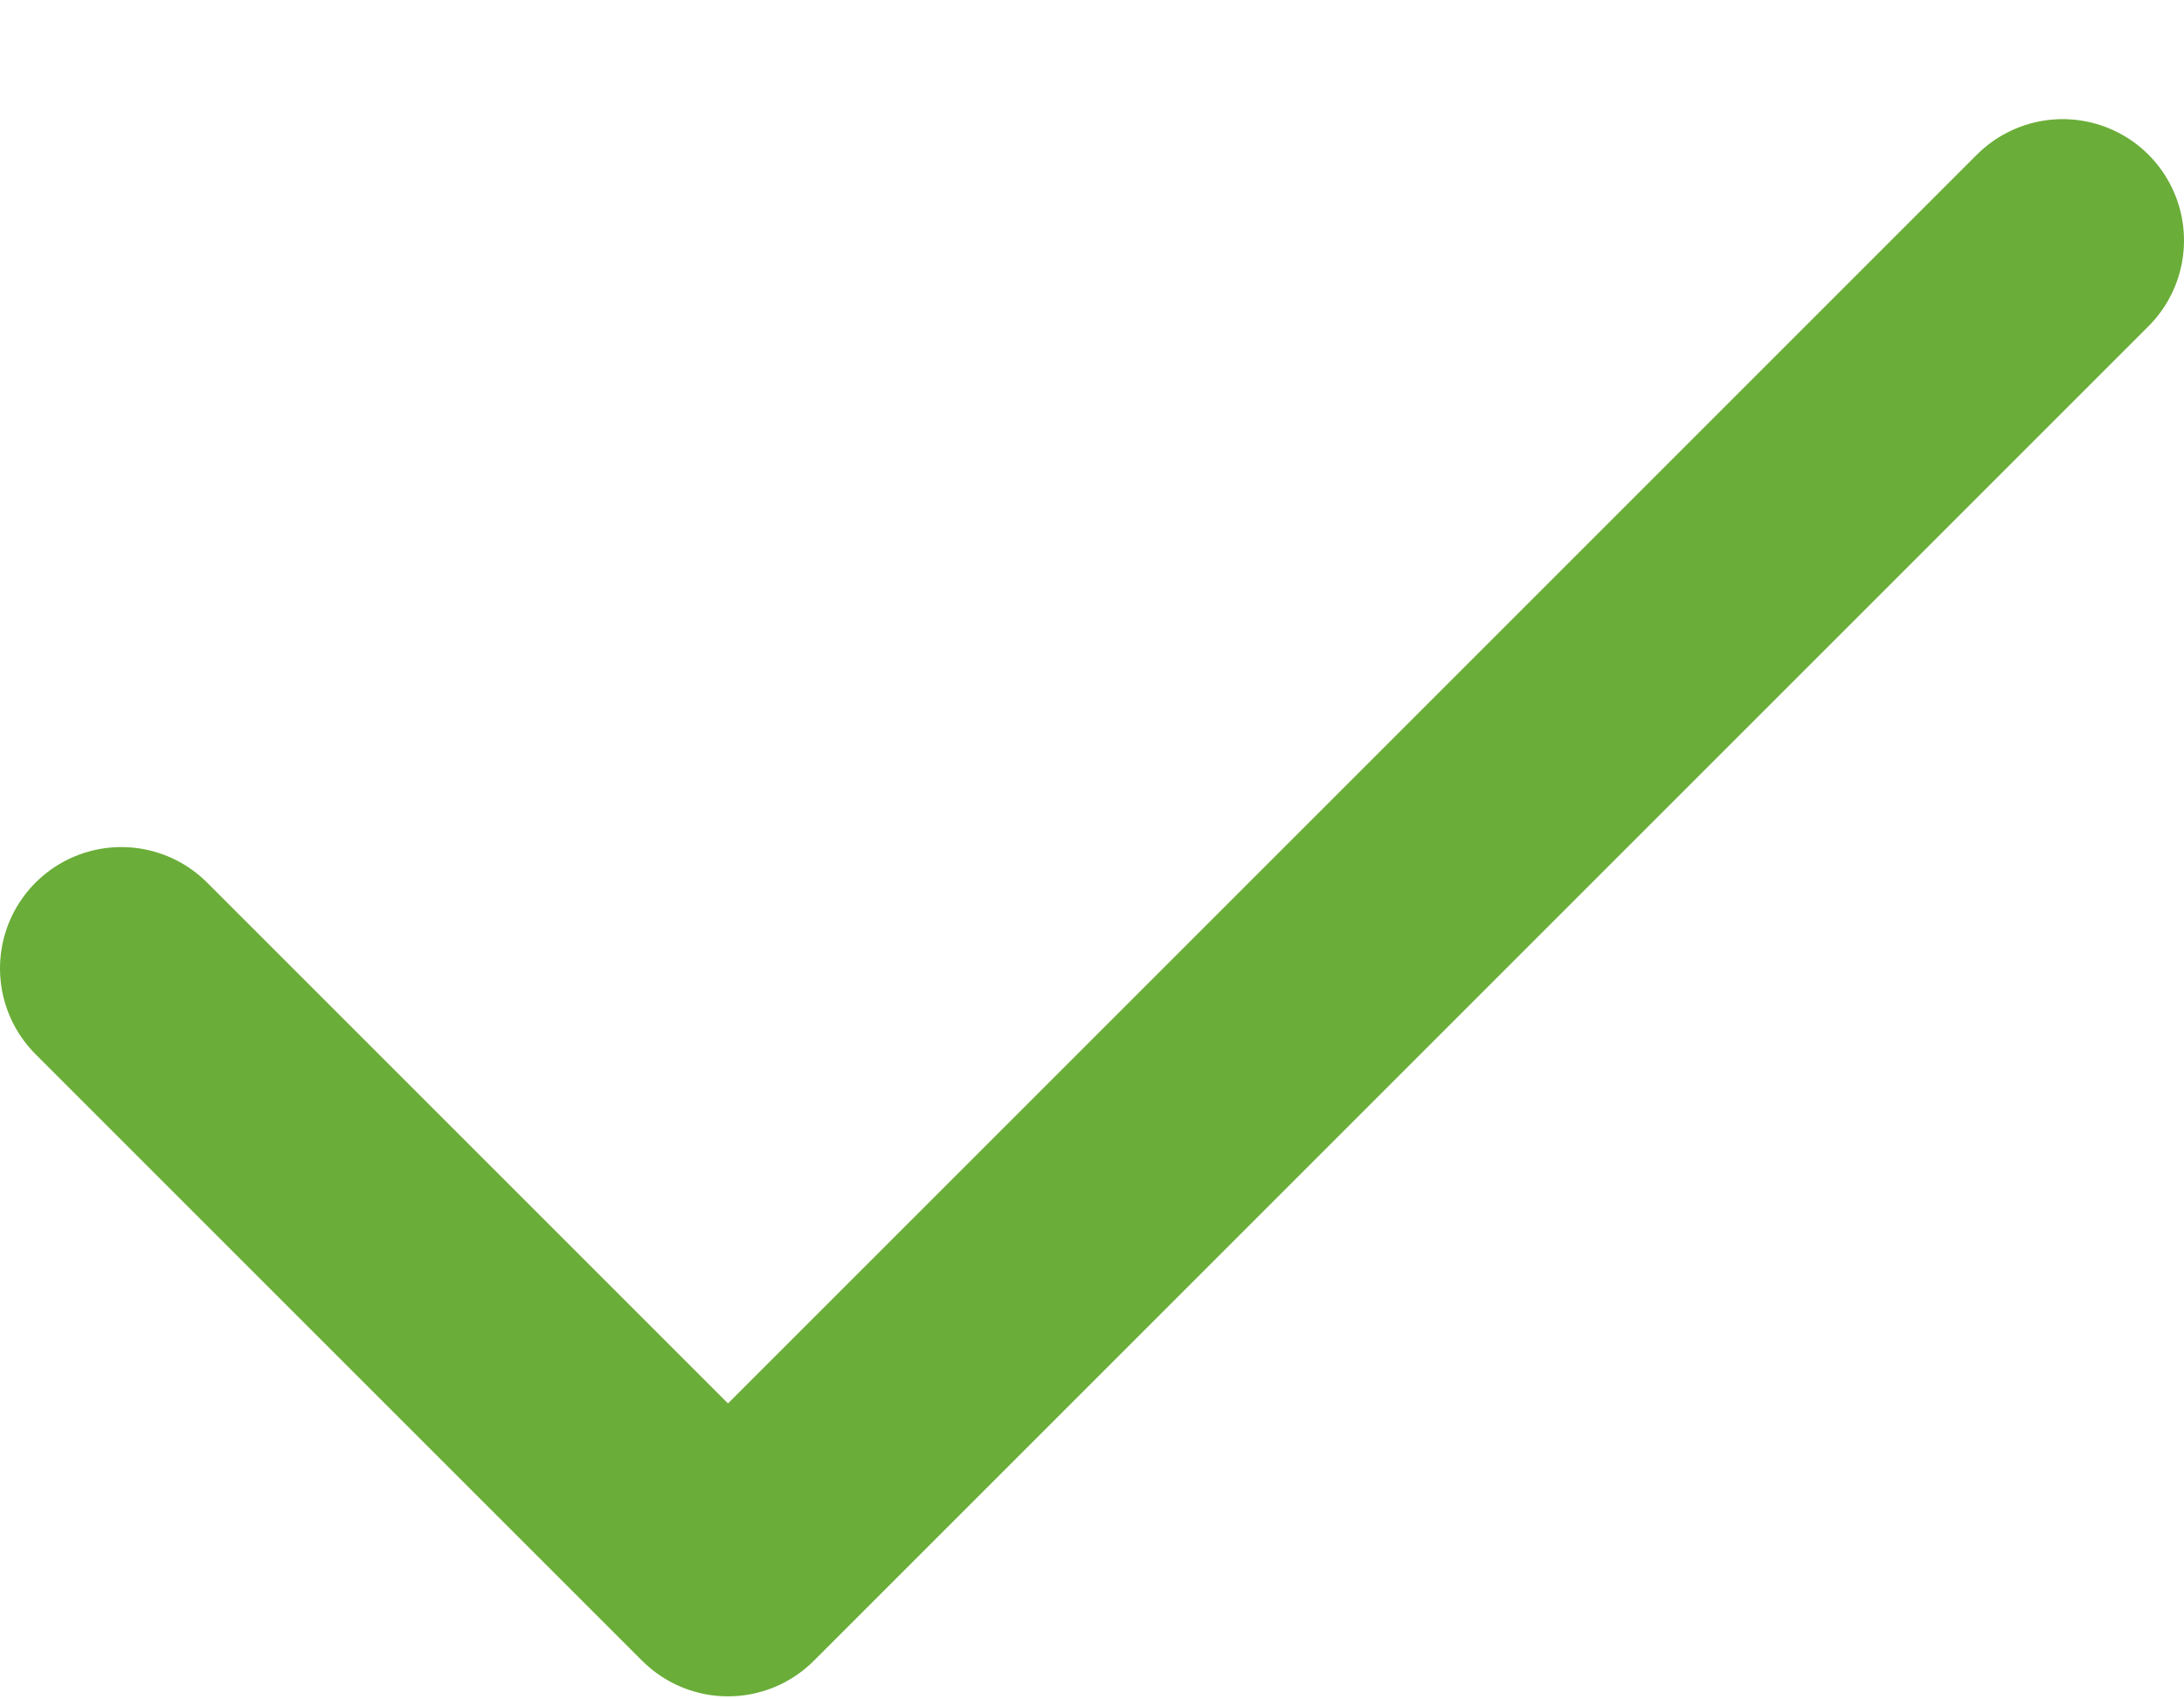
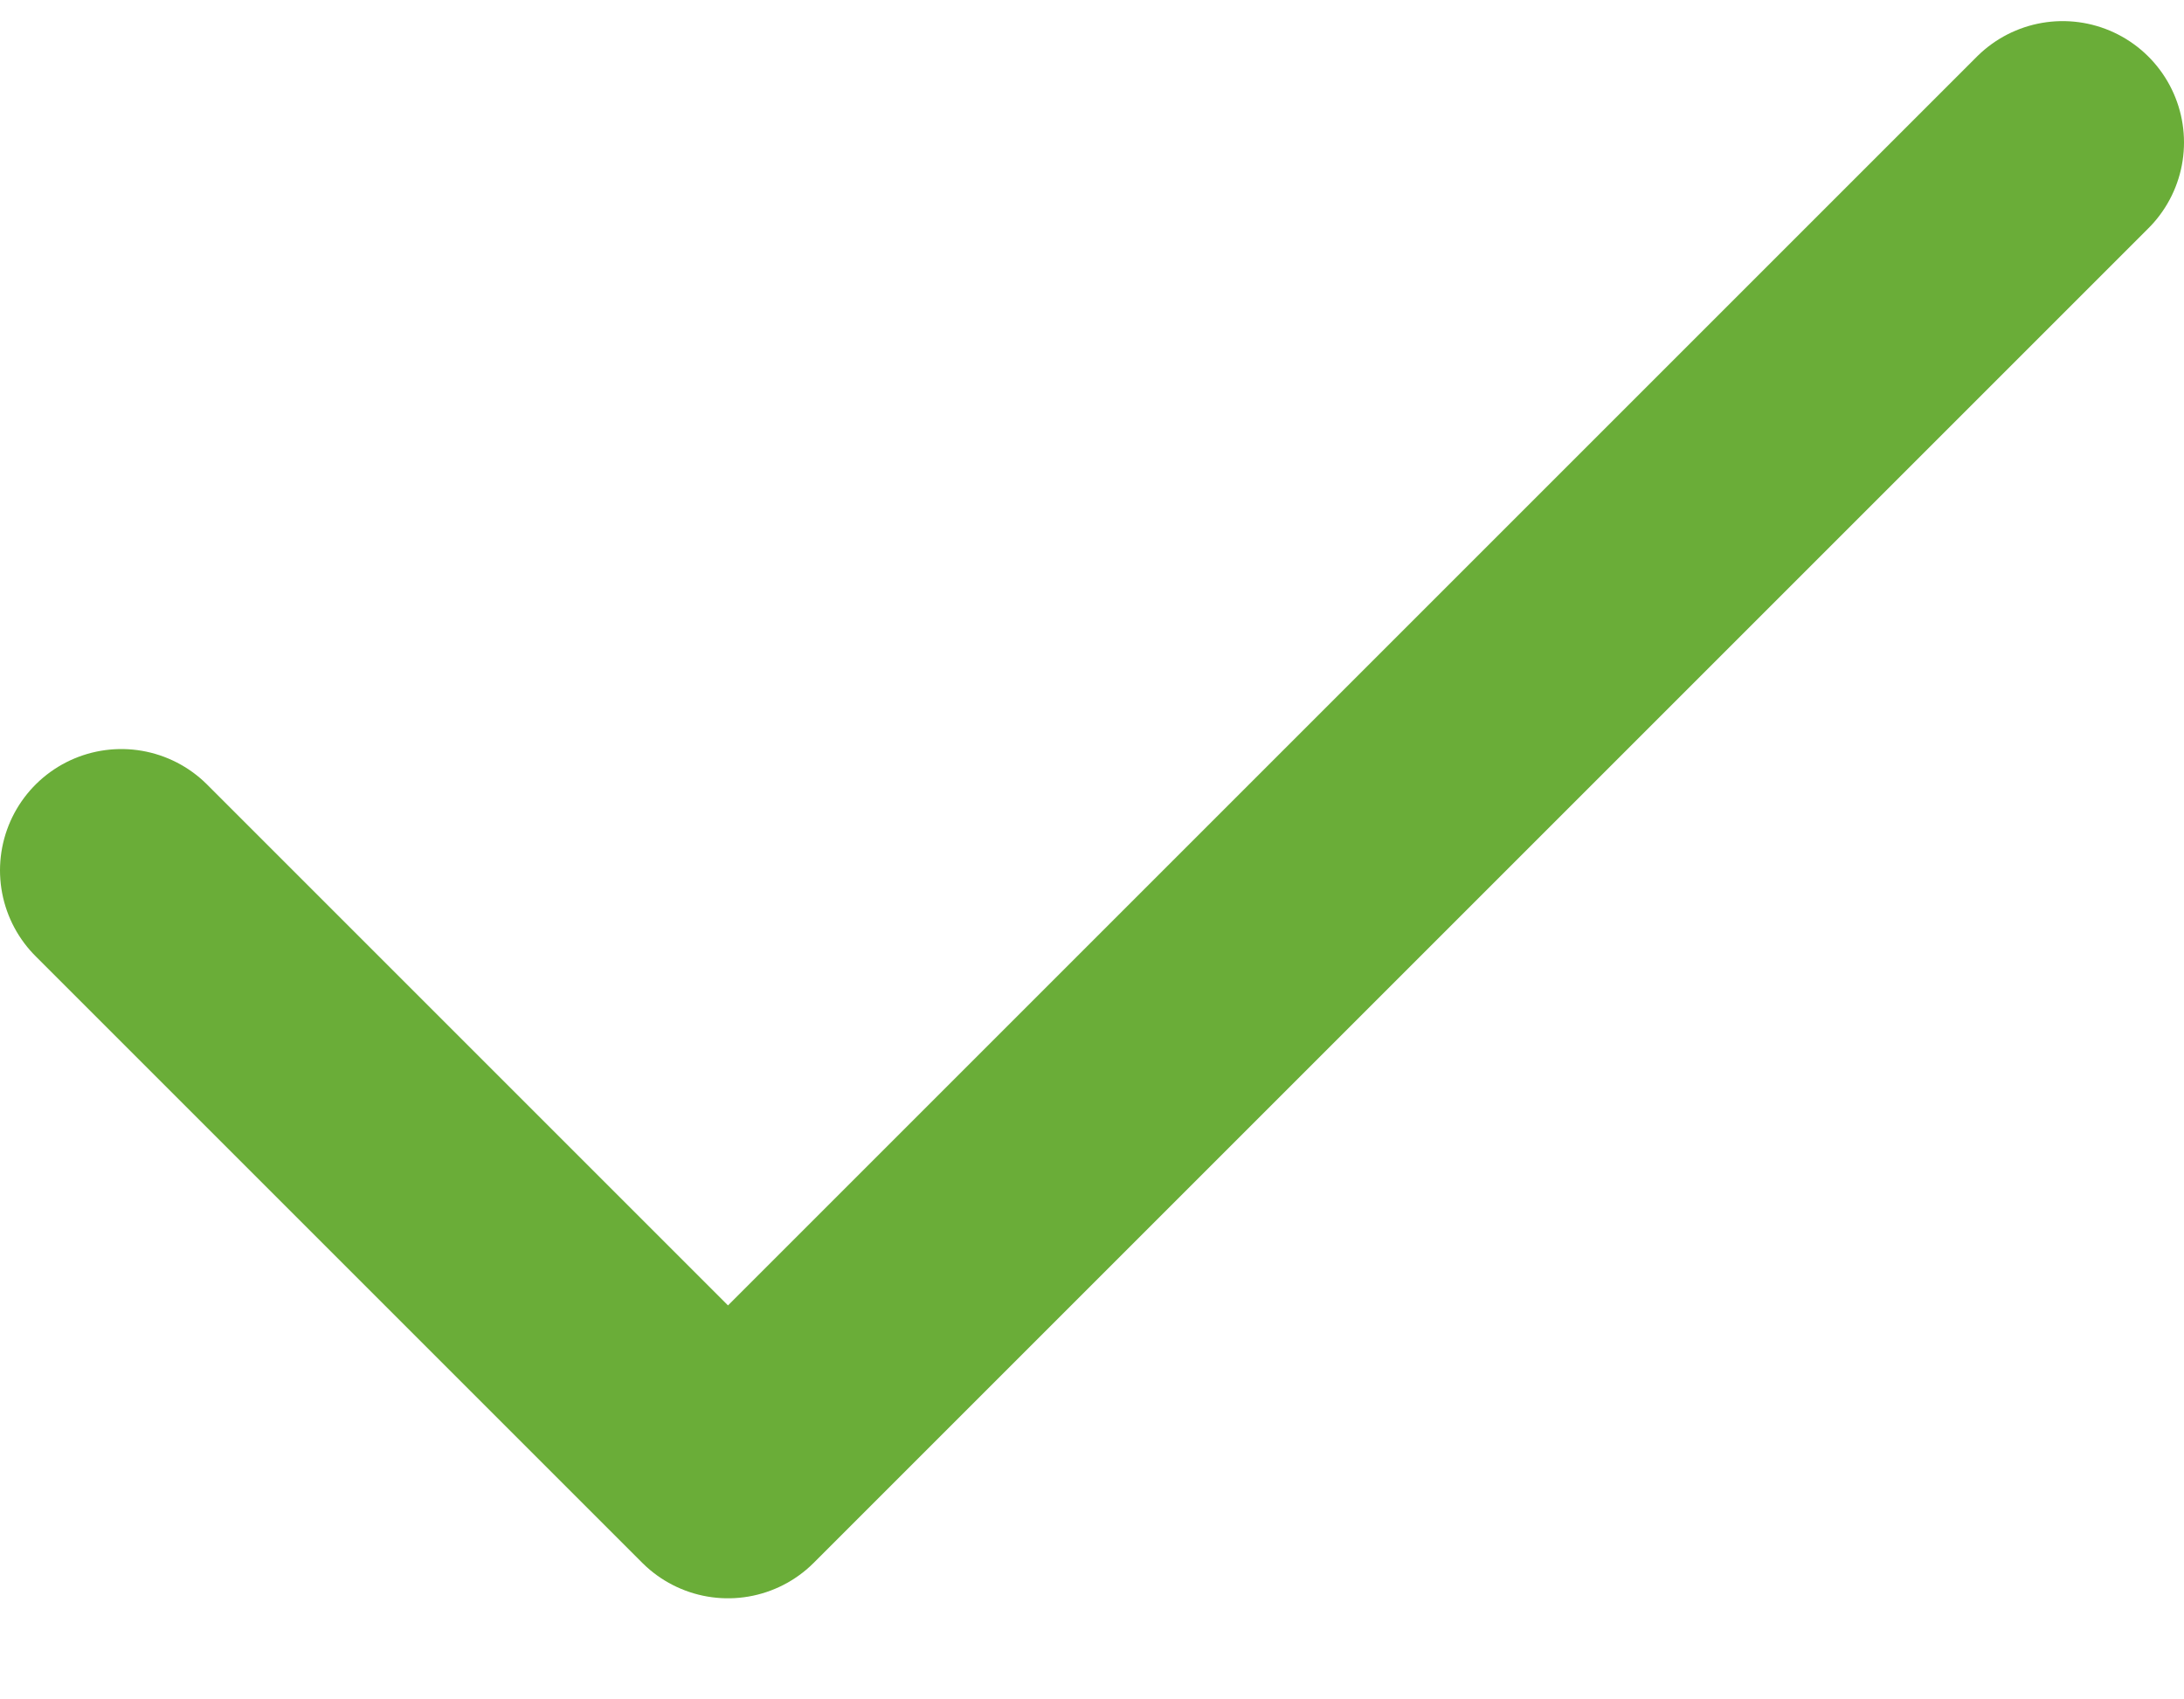
<svg xmlns="http://www.w3.org/2000/svg" width="18" height="14" viewBox="0 0 18 14" fill="none">
-   <path d="M17 1.982L6 12.982L1 7.982" stroke="#6AAD38" stroke-width="2" stroke-linecap="round" stroke-linejoin="round" />
+   <path d="M17 1.174L6 12.174L1 7.174" stroke="#6AAD38" stroke-width="2" stroke-linecap="round" stroke-linejoin="round" />
</svg>
